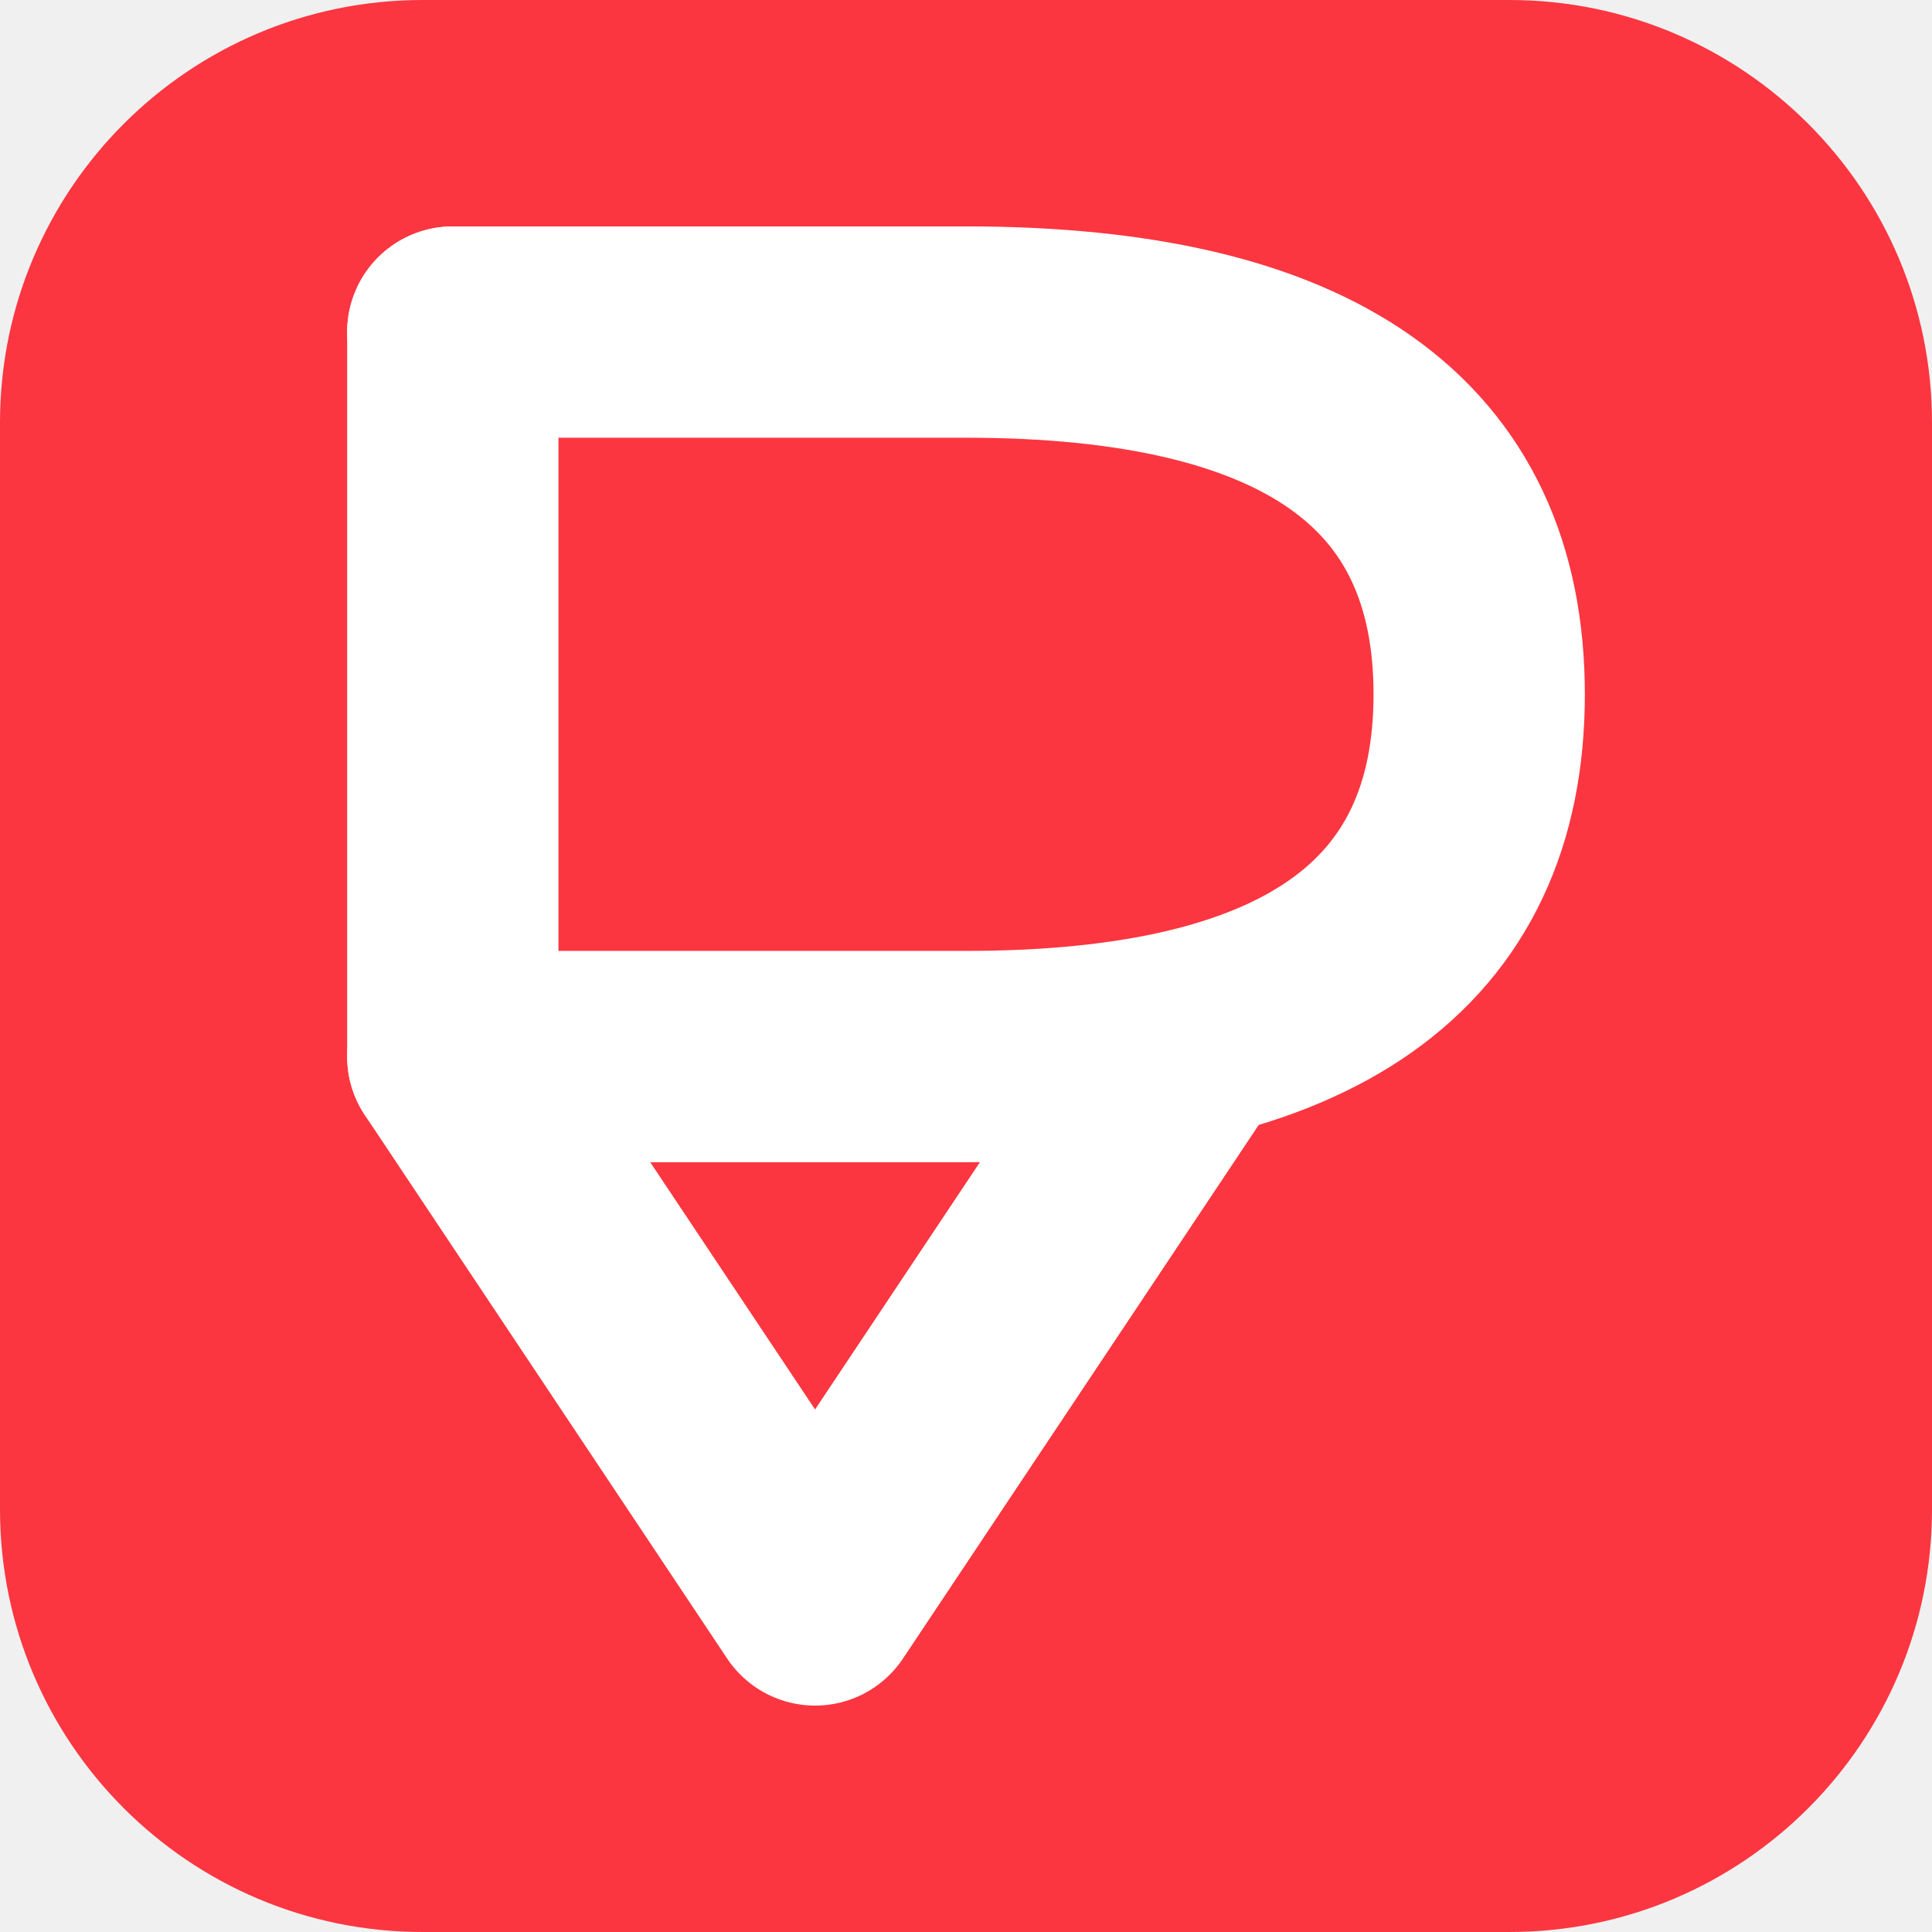
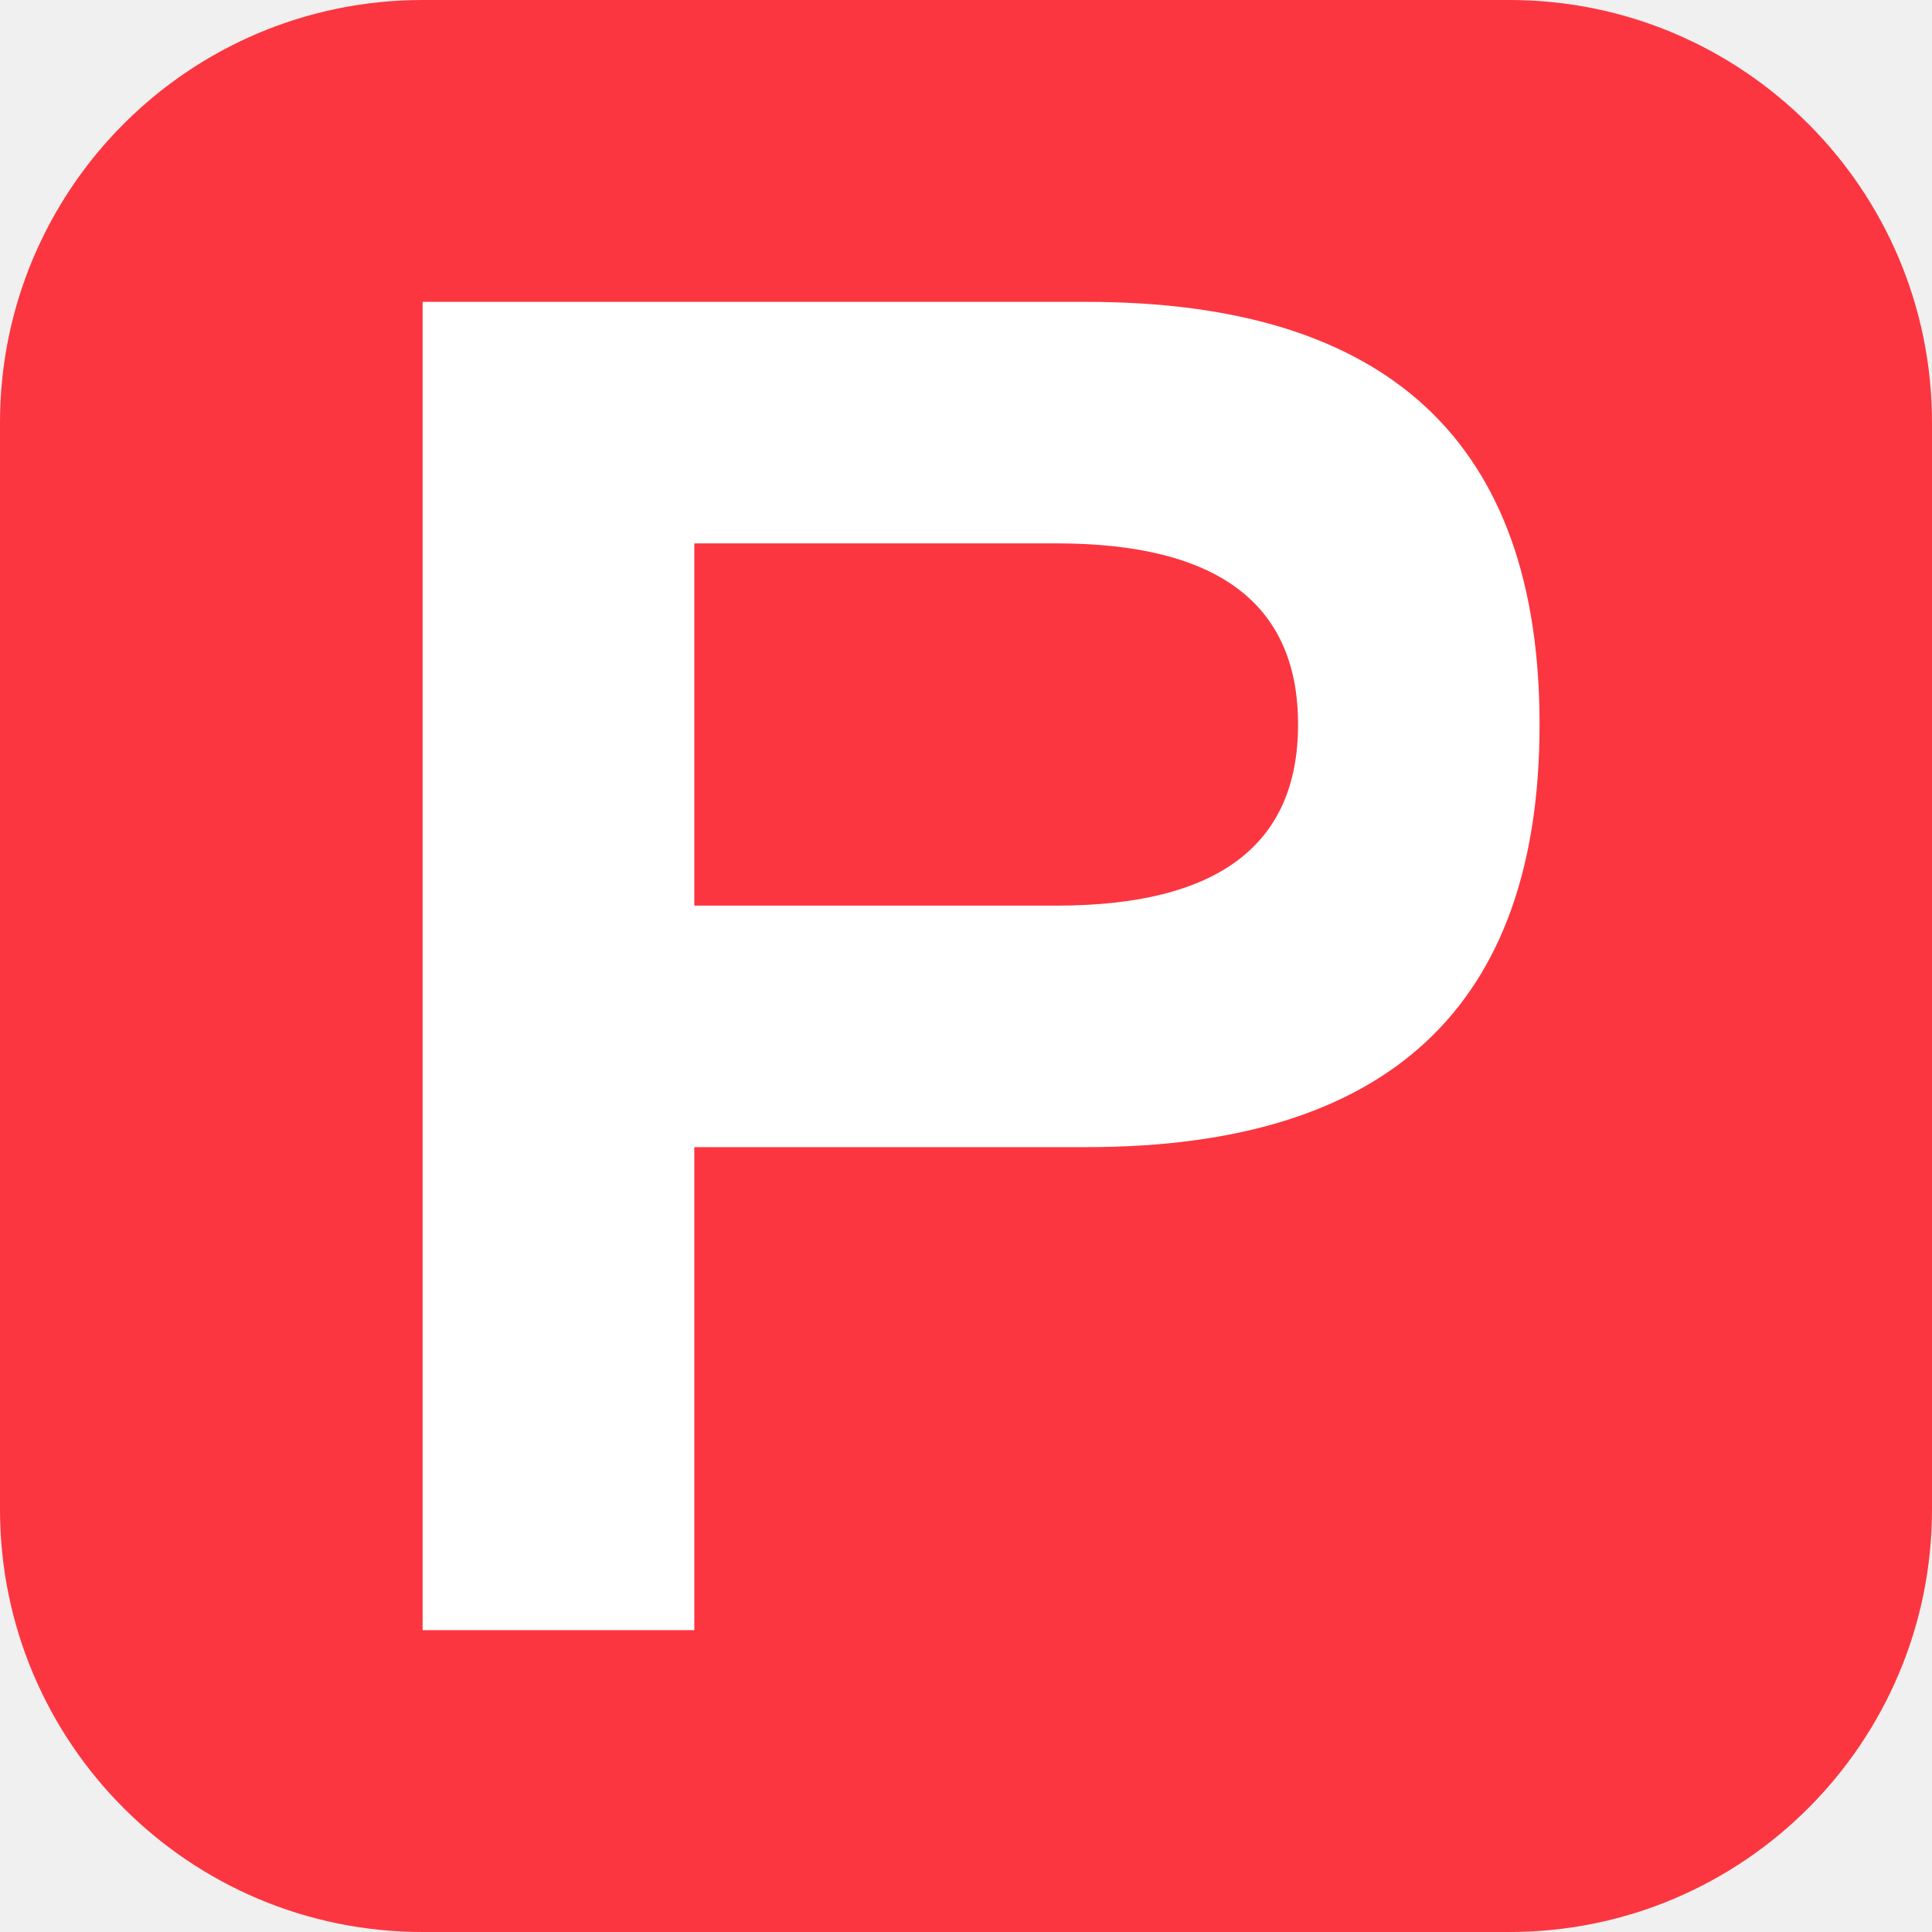
<svg xmlns="http://www.w3.org/2000/svg" viewBox="0 0 32 32">
  <rect width="32" height="32" rx="7" fill="#fb3640" />
-   <path d="M 7.5 5.5 L 16 5.5 Q 24.5 5.5 24.5 11.5 Q 24.5 17.5 16 17.5 L 7.5 17.5" fill="none" stroke="white" stroke-width="3.5" stroke-linecap="round" stroke-linejoin="round" />
-   <path d="M 7.5 5.5 L 7.5 17.5 L 13.5 26.5 L 19.5 17.5" fill="none" stroke="white" stroke-width="3.5" stroke-linecap="round" stroke-linejoin="round" />
+   <path fill-rule="evenodd" fill="white" d="M 7 5 L 18 5 Q 25.5 5 25.5 12 Q 25.5 19 18 19 L 11.5 19 L 11.5 27 L 7 27 Z        M 11.5 9 L 17.5 9 Q 21.5 9 21.5 12 Q 21.5 15 17.5 15 L 11.5 15 Z" />
</svg>
